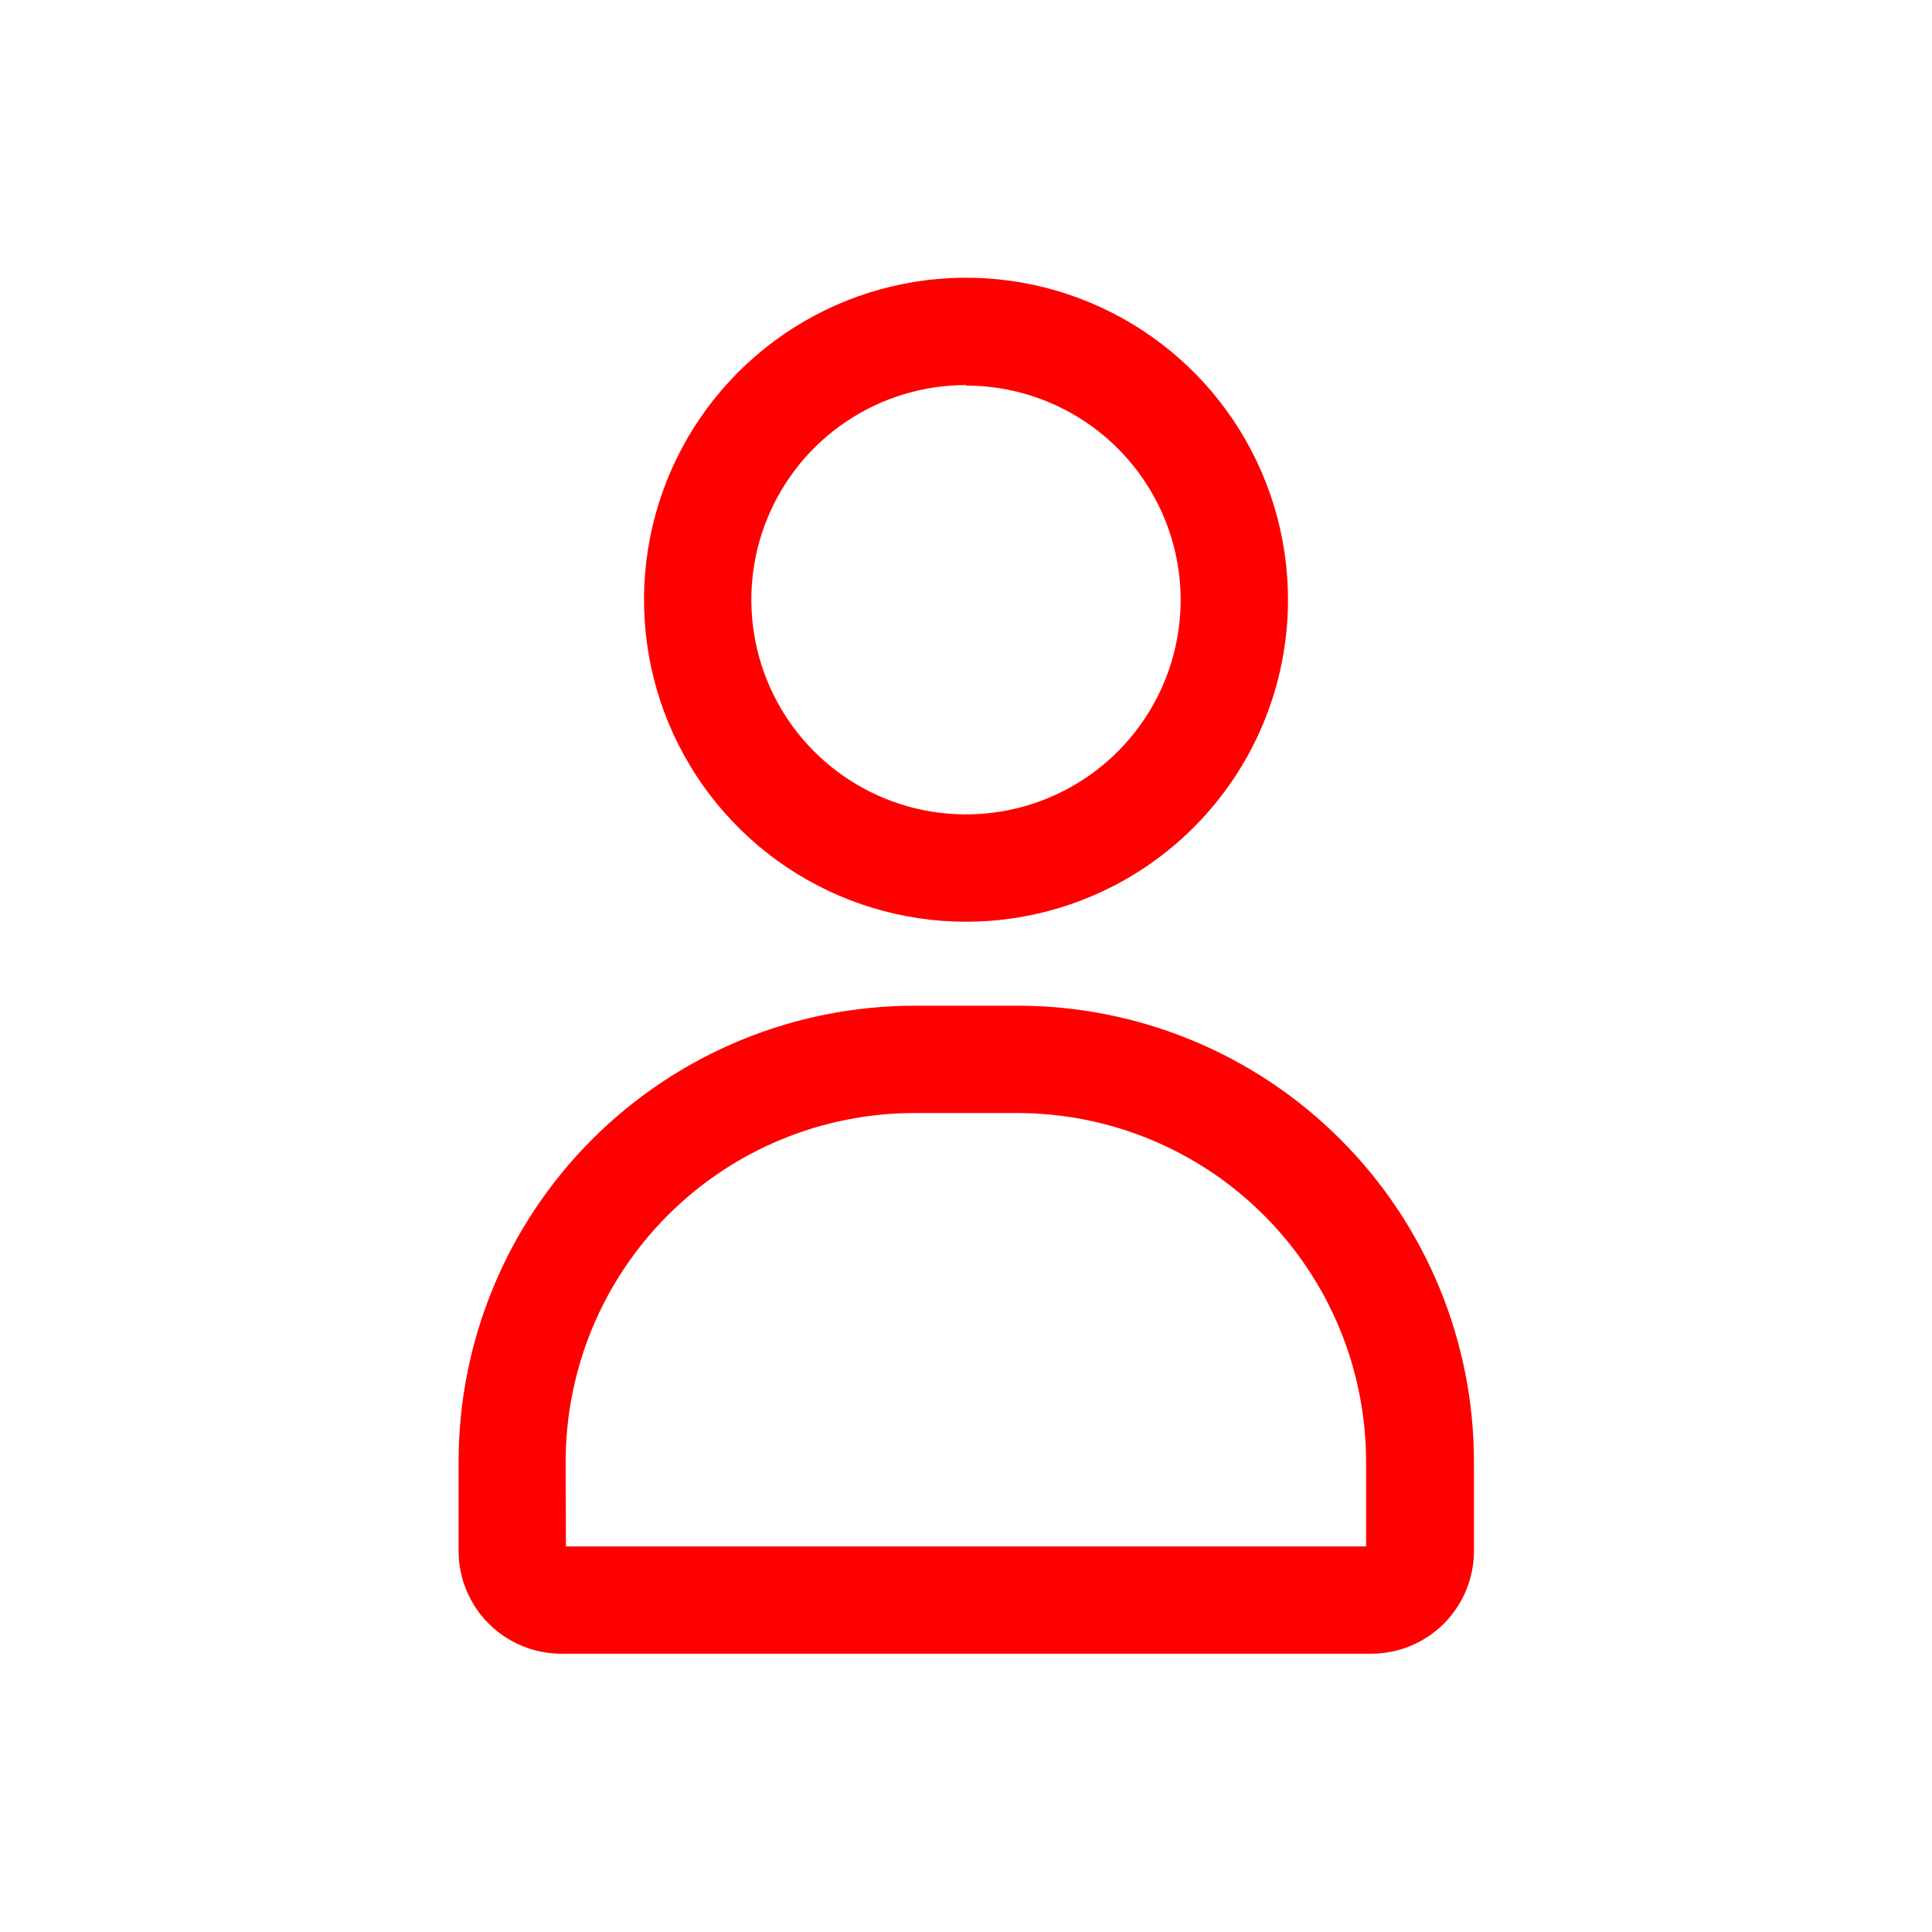
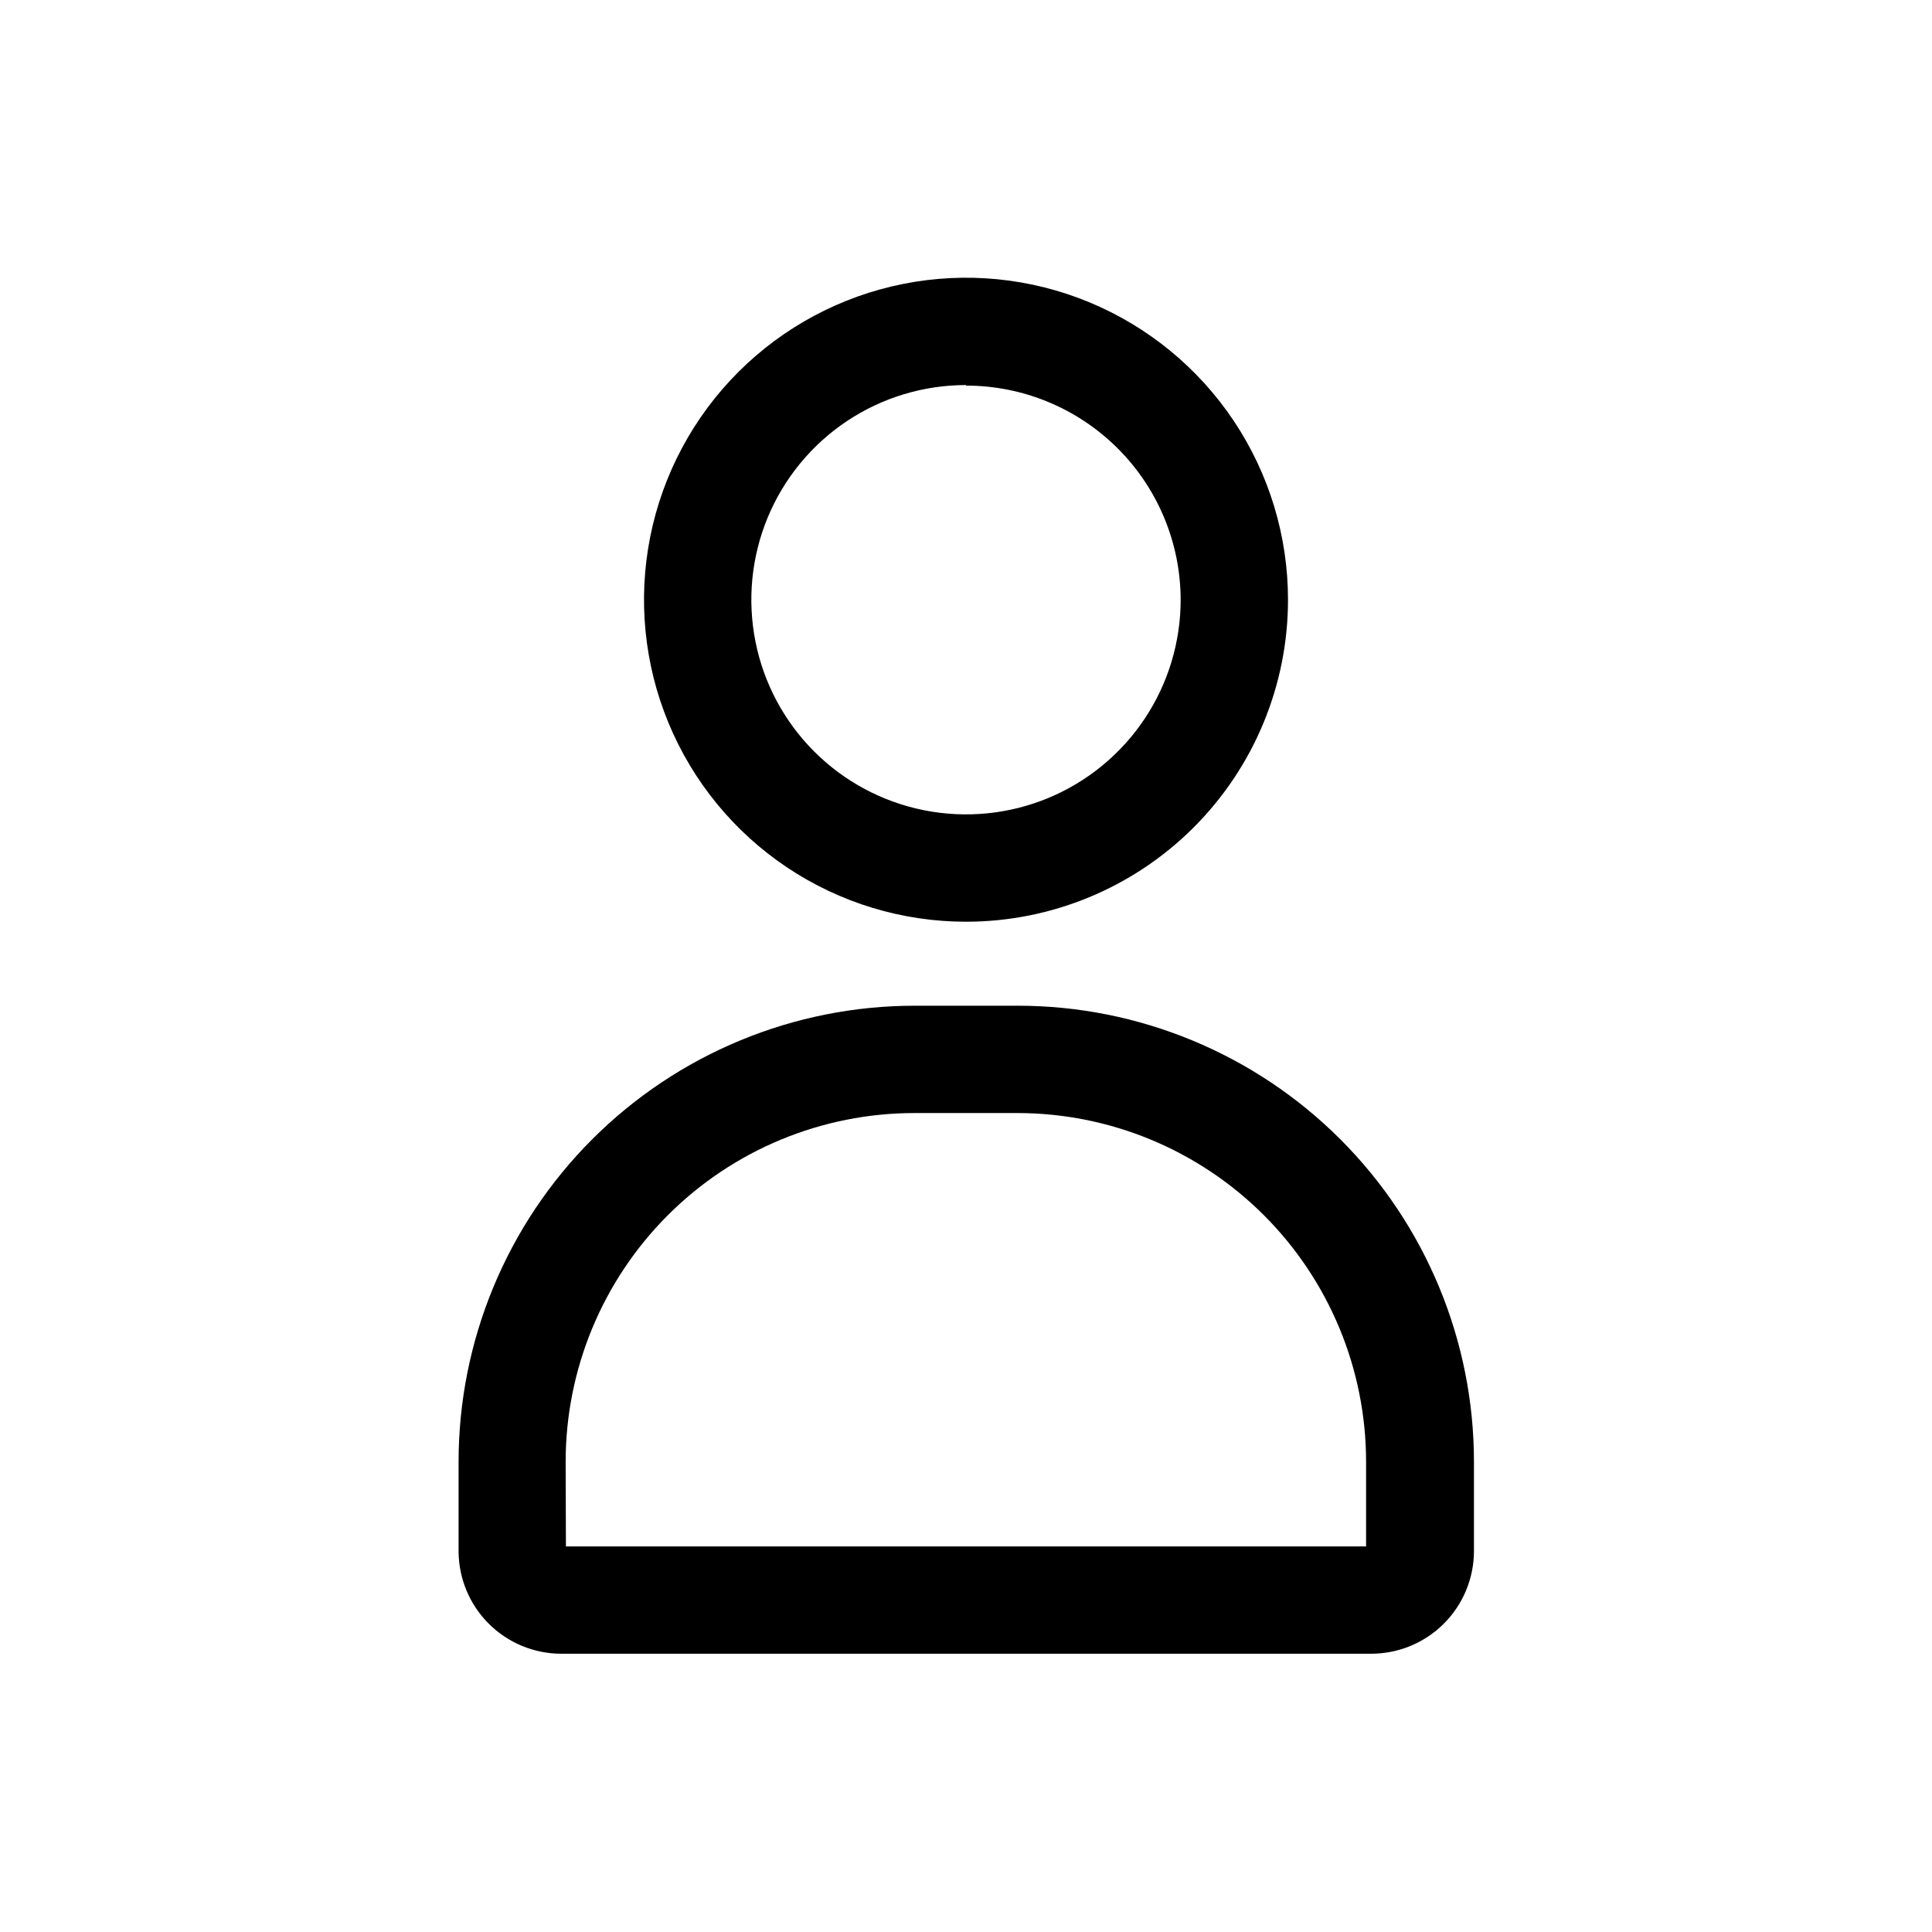
- <svg xmlns="http://www.w3.org/2000/svg" viewBox="0 0 72 72" fill="red">
-   <path fill-rule="evenodd" clip-rule="evenodd" d="M29.333 32.328C31.307 33.646 33.627 34.35 36 34.35C39.183 34.35 42.235 33.086 44.485 30.835C46.736 28.585 48 25.533 48 22.35C48 19.977 47.296 17.657 45.978 15.683C44.659 13.71 42.785 12.172 40.592 11.263C38.4 10.355 35.987 10.117 33.659 10.581C31.331 11.044 29.193 12.187 27.515 13.865C25.837 15.543 24.694 17.681 24.231 20.009C23.768 22.337 24.005 24.75 24.913 26.942C25.822 29.135 27.36 31.009 29.333 32.328ZM31.555 15.698C32.871 14.819 34.418 14.35 36 14.35V14.37C38.118 14.37 40.15 15.21 41.65 16.706C43.15 18.202 43.995 20.232 44 22.35C44 23.932 43.531 25.479 42.652 26.794C41.773 28.11 40.523 29.136 39.062 29.741C37.6 30.346 35.991 30.505 34.439 30.196C32.888 29.888 31.462 29.126 30.343 28.007C29.224 26.888 28.462 25.463 28.154 23.911C27.845 22.359 28.004 20.75 28.609 19.288C29.215 17.827 30.24 16.577 31.555 15.698ZM20.91 61.63H51.09C51.593 61.631 52.091 61.533 52.556 61.342C53.022 61.151 53.445 60.87 53.801 60.515C54.158 60.161 54.441 59.739 54.635 59.275C54.828 58.811 54.929 58.313 54.93 57.81V54.48C54.93 49.971 53.139 45.647 49.951 42.459C46.763 39.271 42.439 37.48 37.93 37.48H34.09C29.581 37.48 25.257 39.271 22.069 42.459C18.881 45.647 17.09 49.971 17.09 54.48V57.81C17.093 58.822 17.496 59.792 18.212 60.508C18.928 61.224 19.898 61.627 20.91 61.63ZM50.91 57.63H21.09L21.08 54.48C21.08 51.032 22.45 47.726 24.888 45.288C27.326 42.85 30.632 41.48 34.08 41.48H37.91C41.358 41.48 44.664 42.85 47.102 45.288C49.54 47.726 50.91 51.032 50.91 54.48V57.63Z" fill="red" />
+ <svg xmlns="http://www.w3.org/2000/svg" viewBox="0 0 72 72" fill="black">
+   <path fill-rule="evenodd" clip-rule="evenodd" d="M29.333 32.328C31.307 33.646 33.627 34.35 36 34.35C39.183 34.35 42.235 33.086 44.485 30.835C46.736 28.585 48 25.533 48 22.35C48 19.977 47.296 17.657 45.978 15.683C44.659 13.71 42.785 12.172 40.592 11.263C38.4 10.355 35.987 10.117 33.659 10.581C31.331 11.044 29.193 12.187 27.515 13.865C25.837 15.543 24.694 17.681 24.231 20.009C23.768 22.337 24.005 24.75 24.913 26.942C25.822 29.135 27.36 31.009 29.333 32.328ZM31.555 15.698C32.871 14.819 34.418 14.35 36 14.35V14.37C38.118 14.37 40.15 15.21 41.65 16.706C43.15 18.202 43.995 20.232 44 22.35C44 23.932 43.531 25.479 42.652 26.794C41.773 28.11 40.523 29.136 39.062 29.741C37.6 30.346 35.991 30.505 34.439 30.196C32.888 29.888 31.462 29.126 30.343 28.007C29.224 26.888 28.462 25.463 28.154 23.911C27.845 22.359 28.004 20.75 28.609 19.288C29.215 17.827 30.24 16.577 31.555 15.698ZM20.91 61.63H51.09C51.593 61.631 52.091 61.533 52.556 61.342C53.022 61.151 53.445 60.87 53.801 60.515C54.158 60.161 54.441 59.739 54.635 59.275C54.828 58.811 54.929 58.313 54.93 57.81V54.48C54.93 49.971 53.139 45.647 49.951 42.459C46.763 39.271 42.439 37.48 37.93 37.48H34.09C29.581 37.48 25.257 39.271 22.069 42.459C18.881 45.647 17.09 49.971 17.09 54.48V57.81C17.093 58.822 17.496 59.792 18.212 60.508C18.928 61.224 19.898 61.627 20.91 61.63ZM50.91 57.63H21.09L21.08 54.48C21.08 51.032 22.45 47.726 24.888 45.288C27.326 42.85 30.632 41.48 34.08 41.48H37.91C41.358 41.48 44.664 42.85 47.102 45.288C49.54 47.726 50.91 51.032 50.91 54.48V57.63Z" fill="black" />
</svg>
